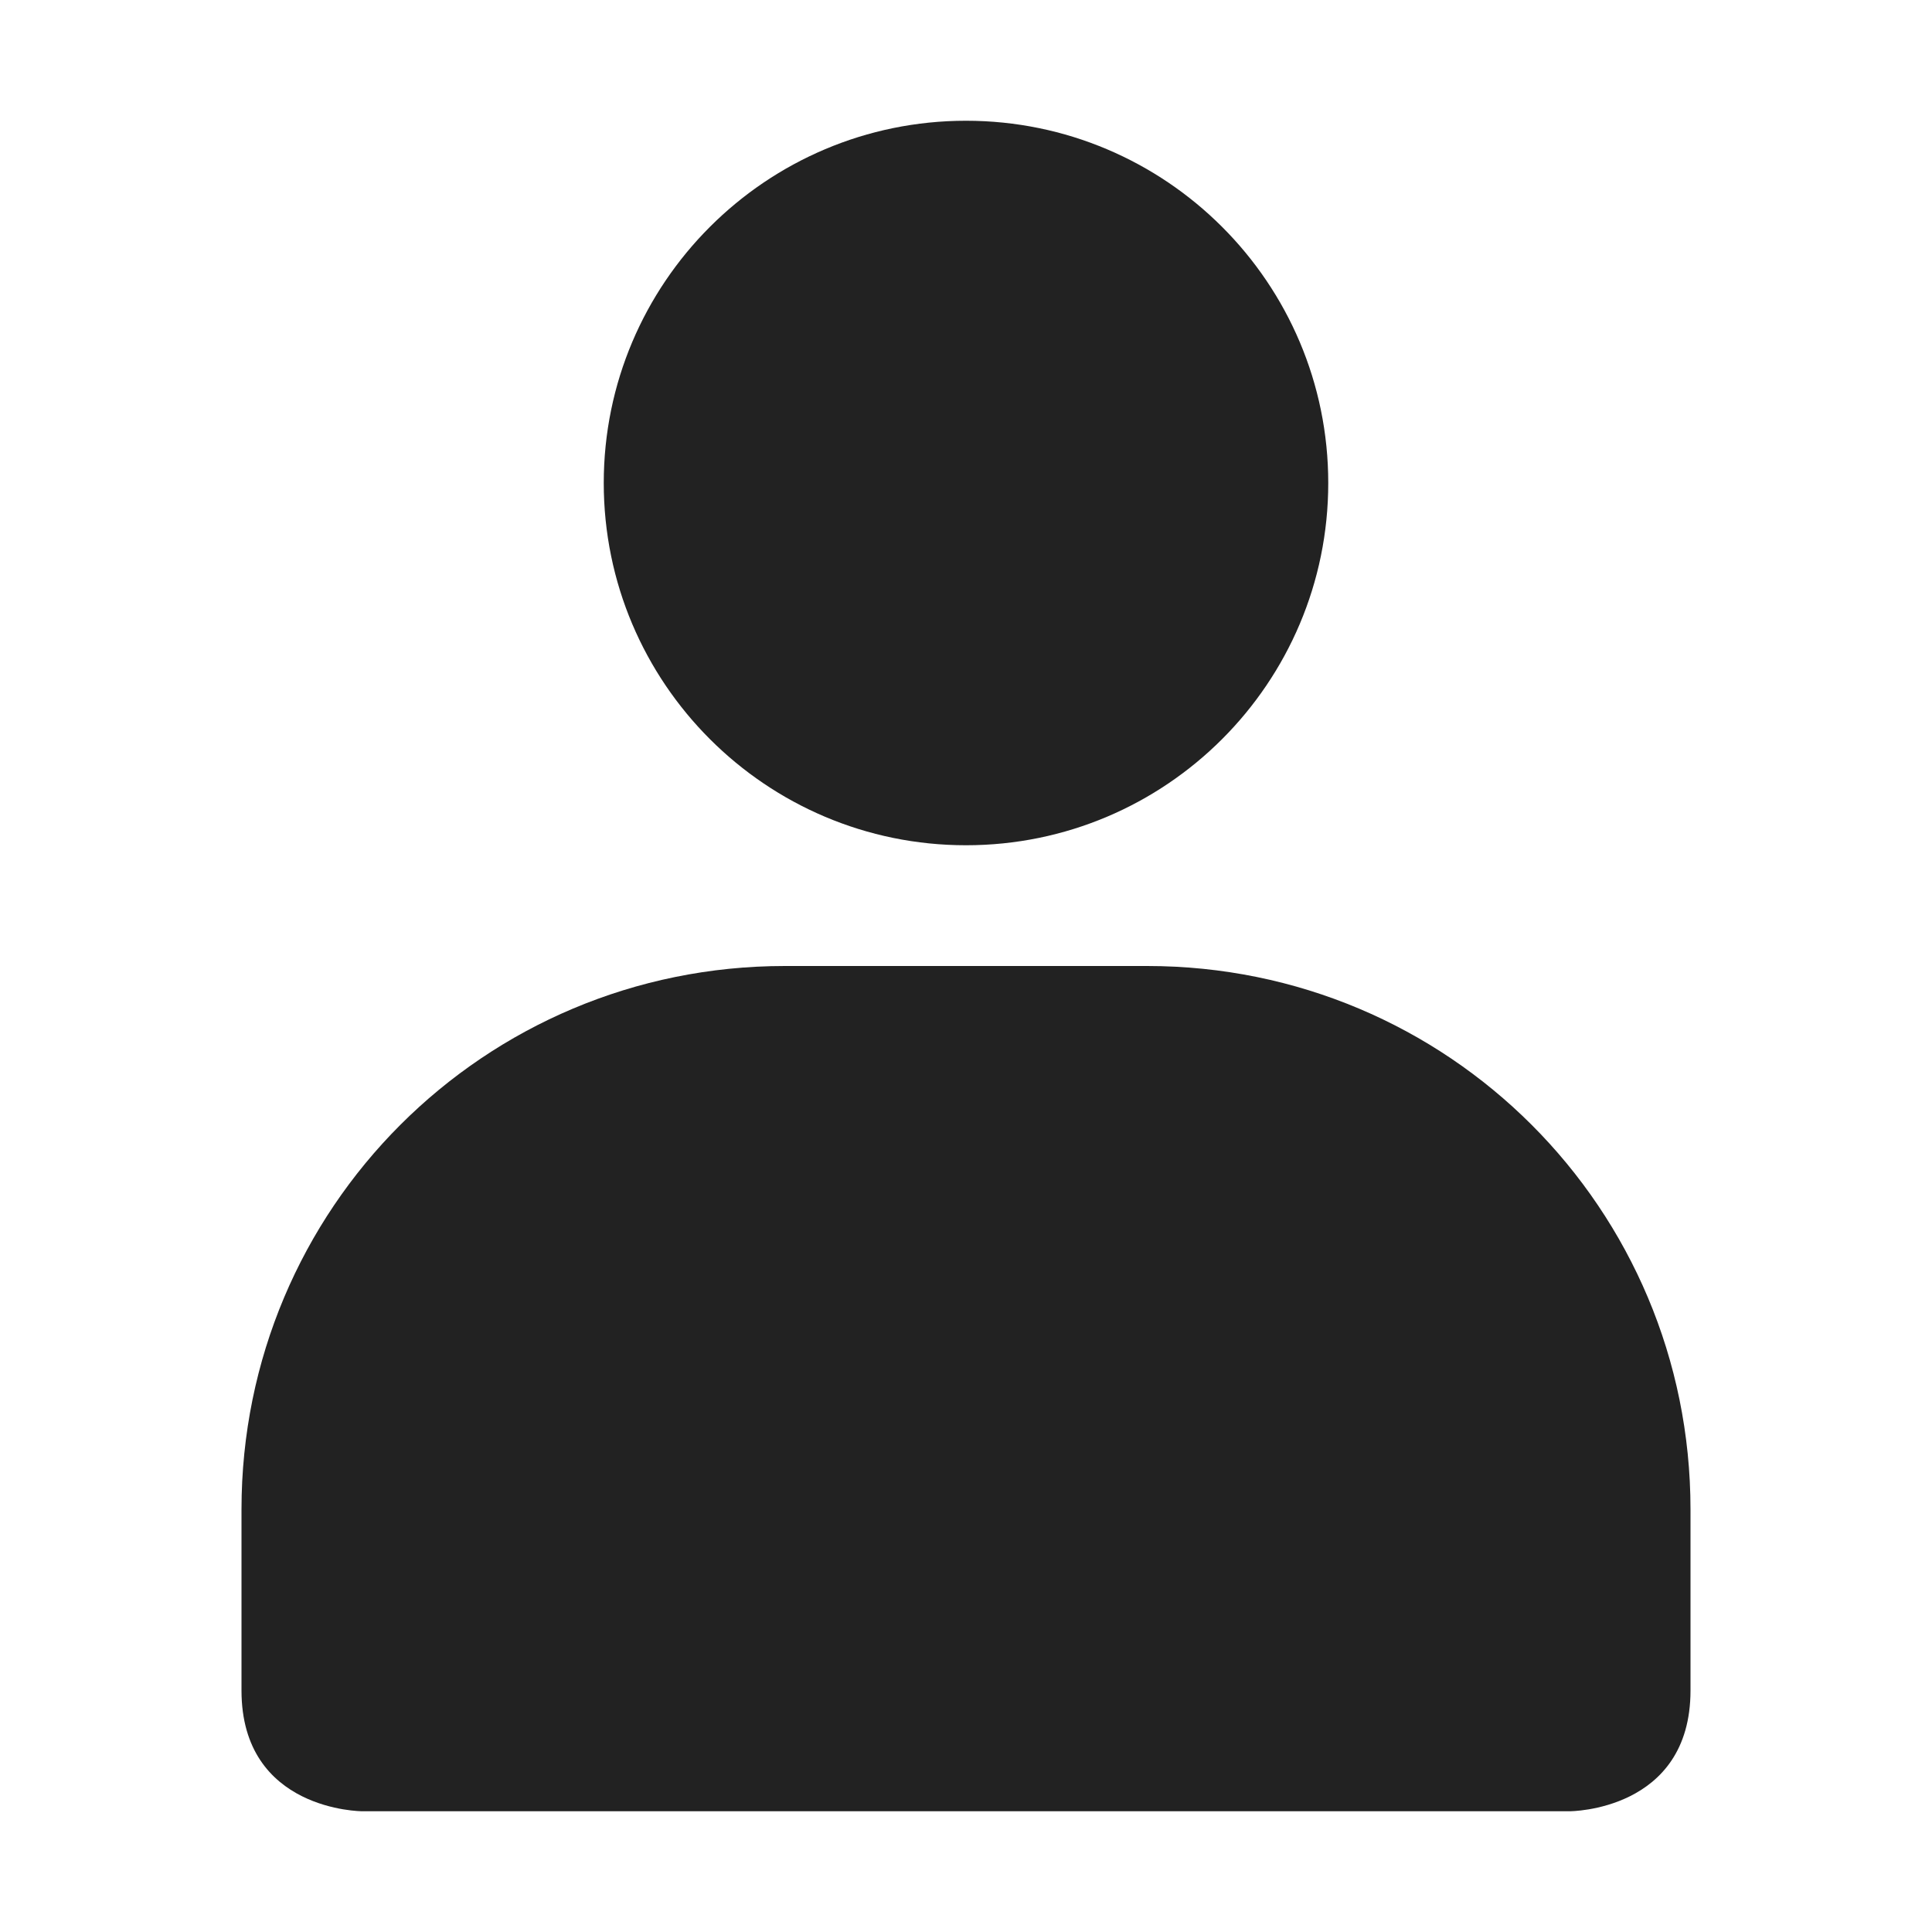
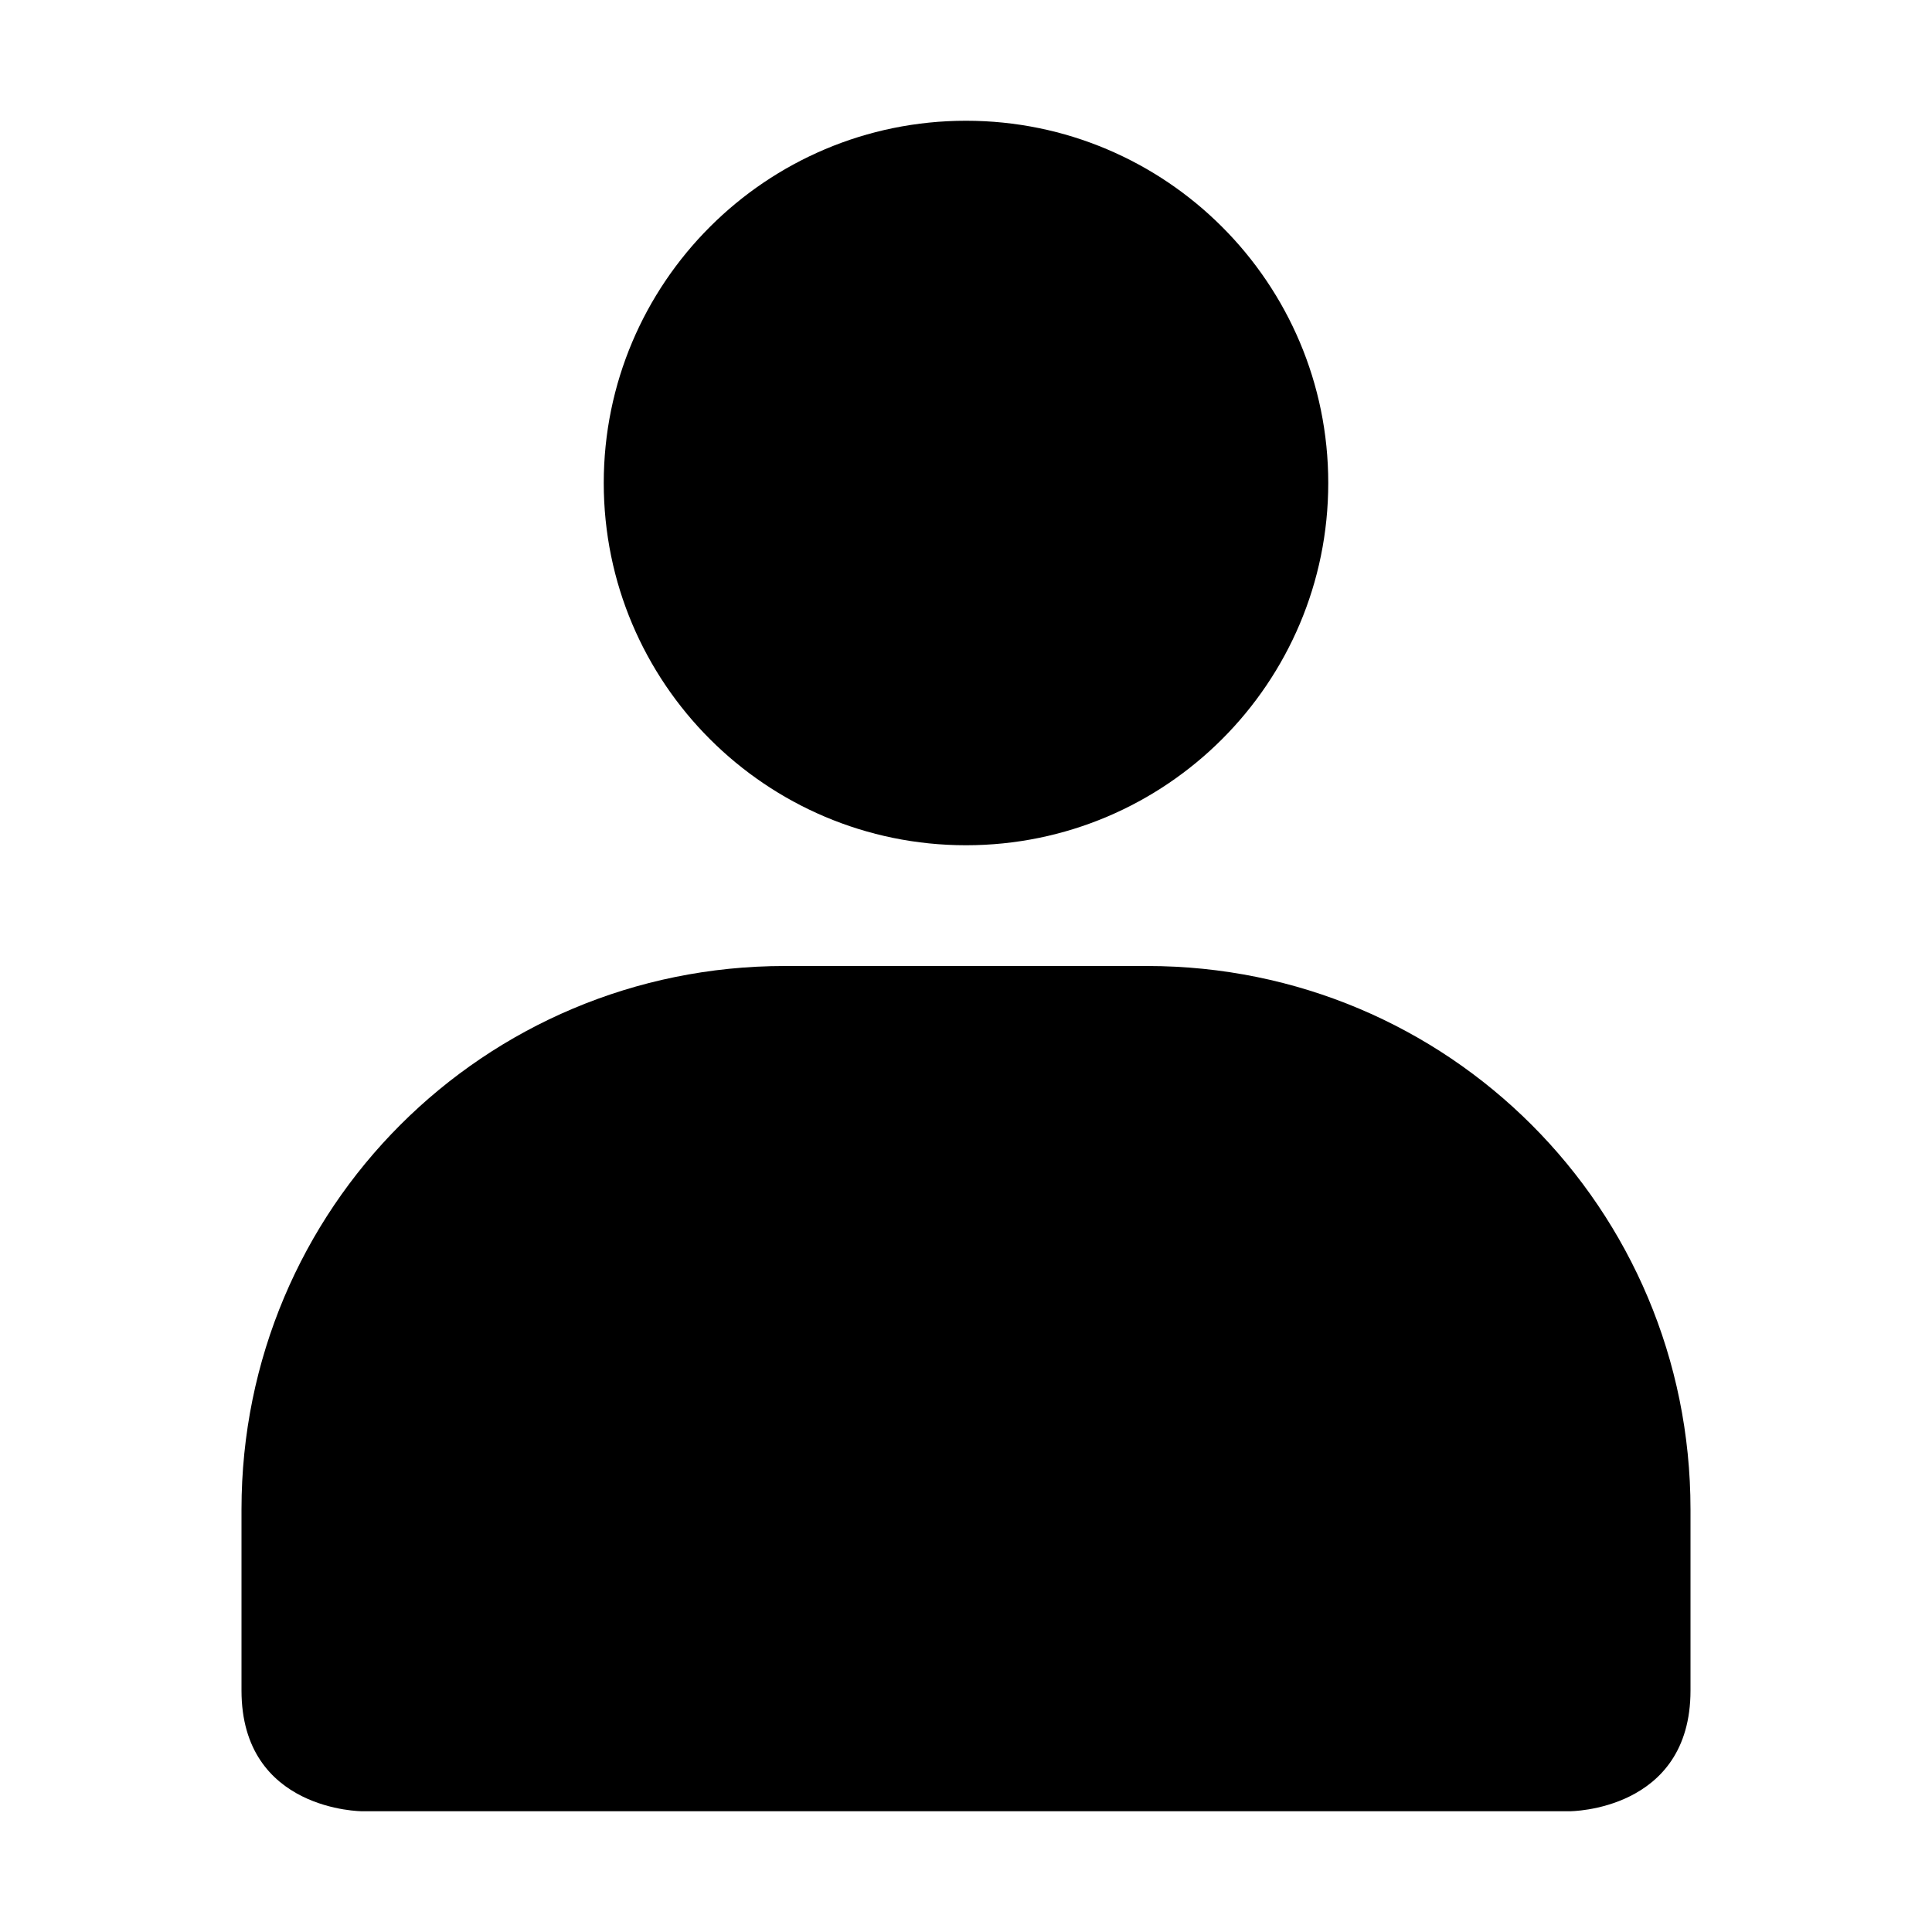
<svg xmlns="http://www.w3.org/2000/svg" height="16px" viewBox="0 0 16 16" width="16px">
-   <path d="m 8 1 c -1.656 0 -3 1.344 -3 3 s 1.344 3 3 3 s 3 -1.344 3 -3 s -1.344 -3 -3 -3 z m -1.5 7 c -2.492 0 -4.5 2.008 -4.5 4.5 v 1.5 c 0 1 1 1 1 1 h 10 s 1 0 1 -1 v -1.5 c 0 -2.492 -2.008 -4.5 -4.5 -4.5 z m 0 0" fill="#222222" />
+   <path d="m 8 1 c -1.656 0 -3 1.344 -3 3 s 1.344 3 3 3 s 3 -1.344 3 -3 s -1.344 -3 -3 -3 z m -1.5 7 c -2.492 0 -4.5 2.008 -4.5 4.5 v 1.5 c 0 1 1 1 1 1 h 10 s 1 0 1 -1 v -1.5 c 0 -2.492 -2.008 -4.5 -4.5 -4.5 z m 0 0" fill="currentColor" />
</svg>
